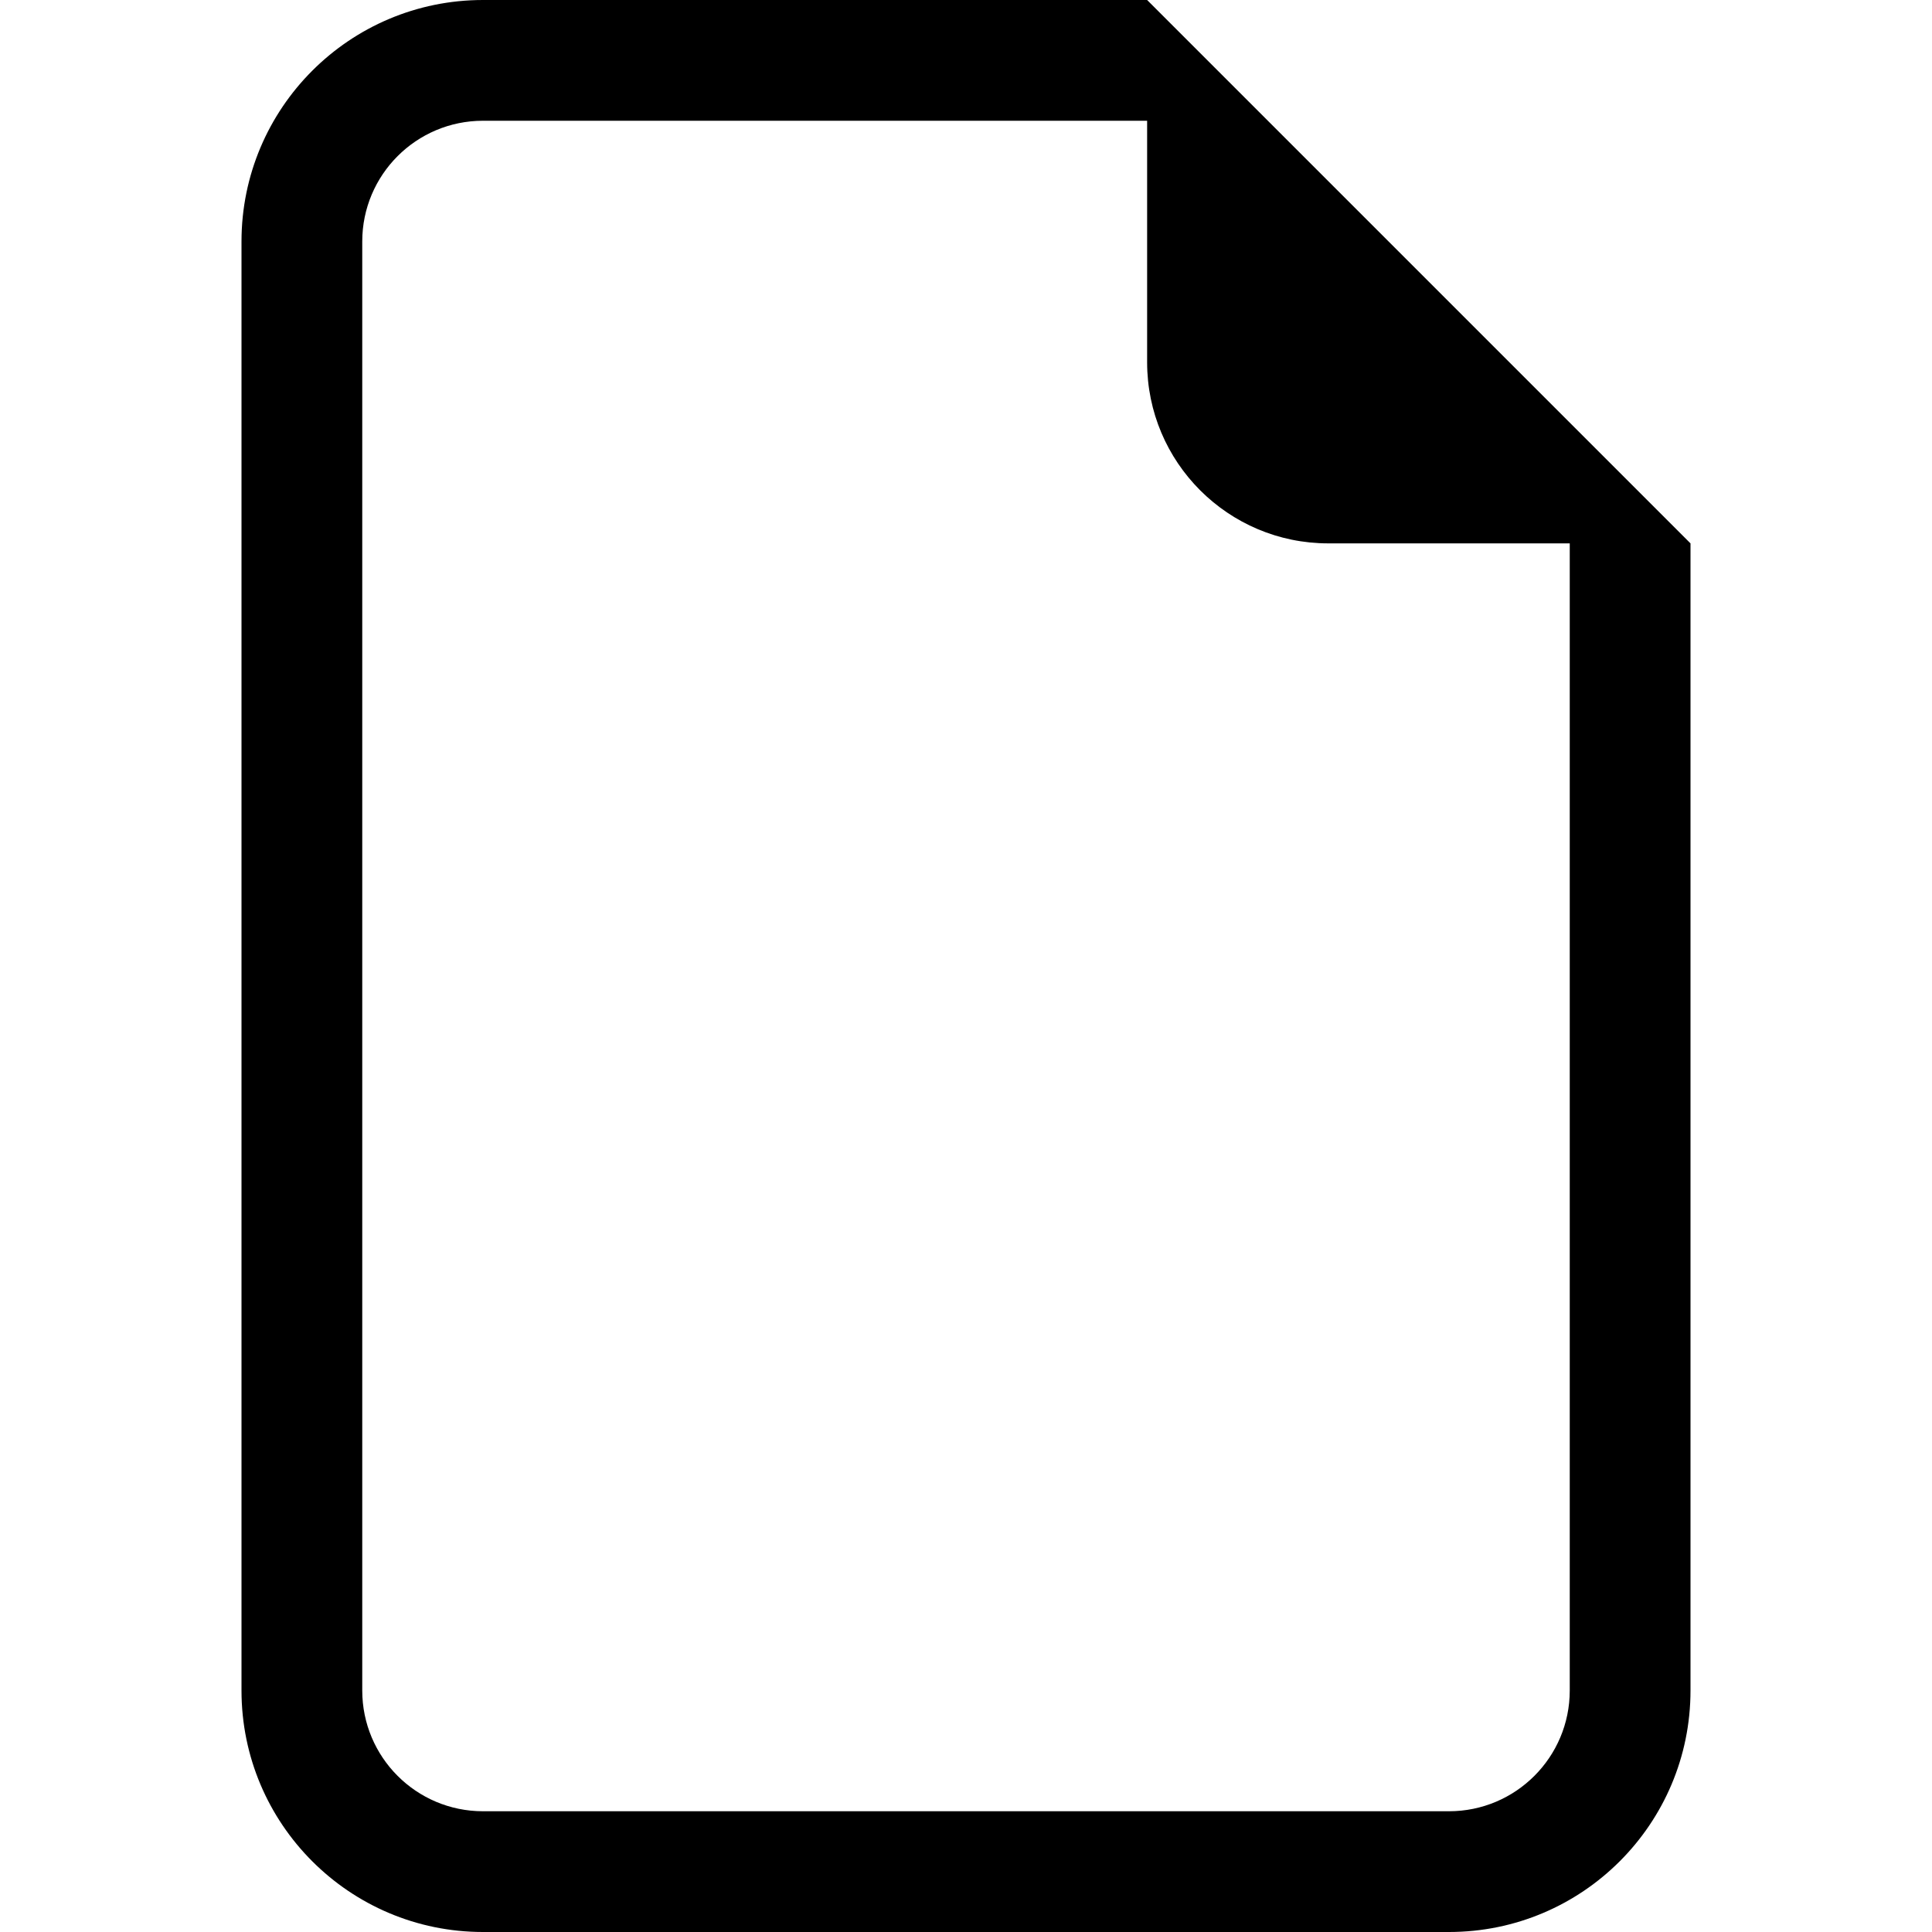
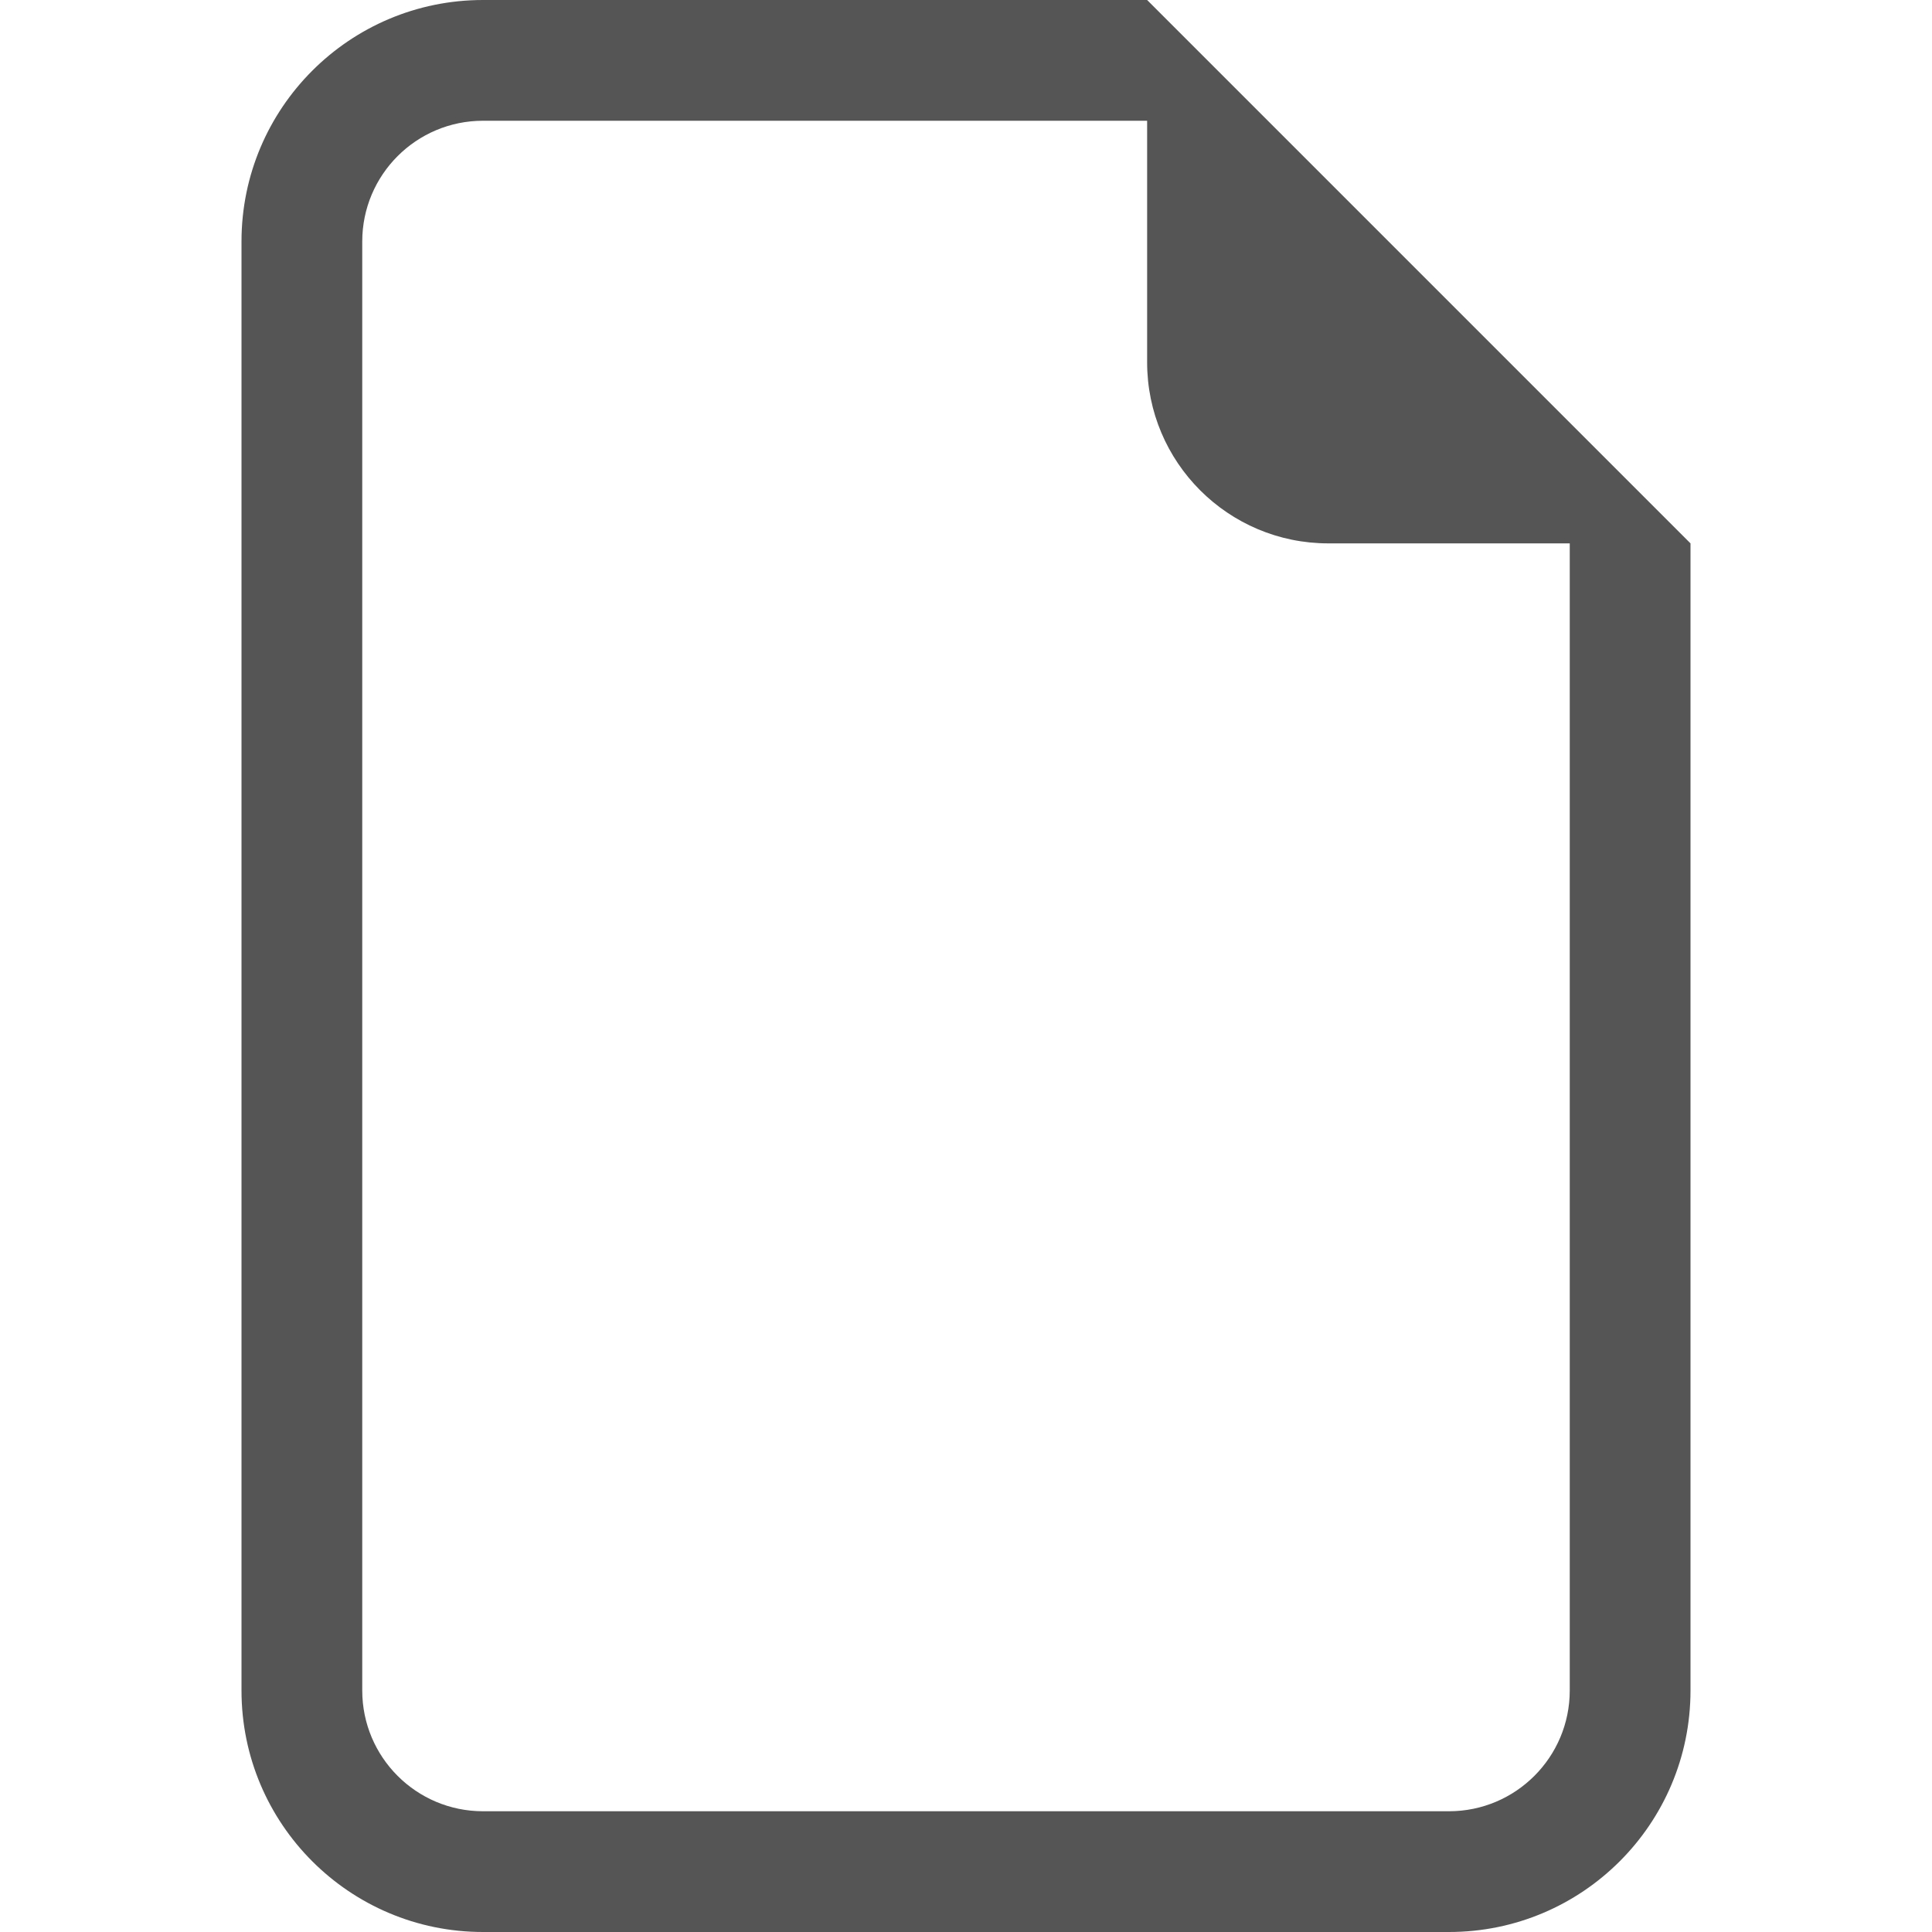
- <svg xmlns="http://www.w3.org/2000/svg" width="16" height="16" fill="currentColor" class="bi bi-file-earmark" viewBox="0 0 16 16">
+ <svg xmlns="http://www.w3.org/2000/svg" width="16" height="16" fill="#555555" class="bi bi-file-earmark" viewBox="0 0 16 16">
  <path d="M14 4.5V14a2 2 0 0 1-2 2H4a2 2 0 0 1-2-2V2a2 2 0 0 1 2-2h5.5L14 4.5zm-3 0A1.5 1.5 0 0 1 9.5 3V1H4a1 1 0 0 0-1 1v12a1 1 0 0 0 1 1h8a1 1 0 0 0 1-1V4.5h-2z" />
</svg>
